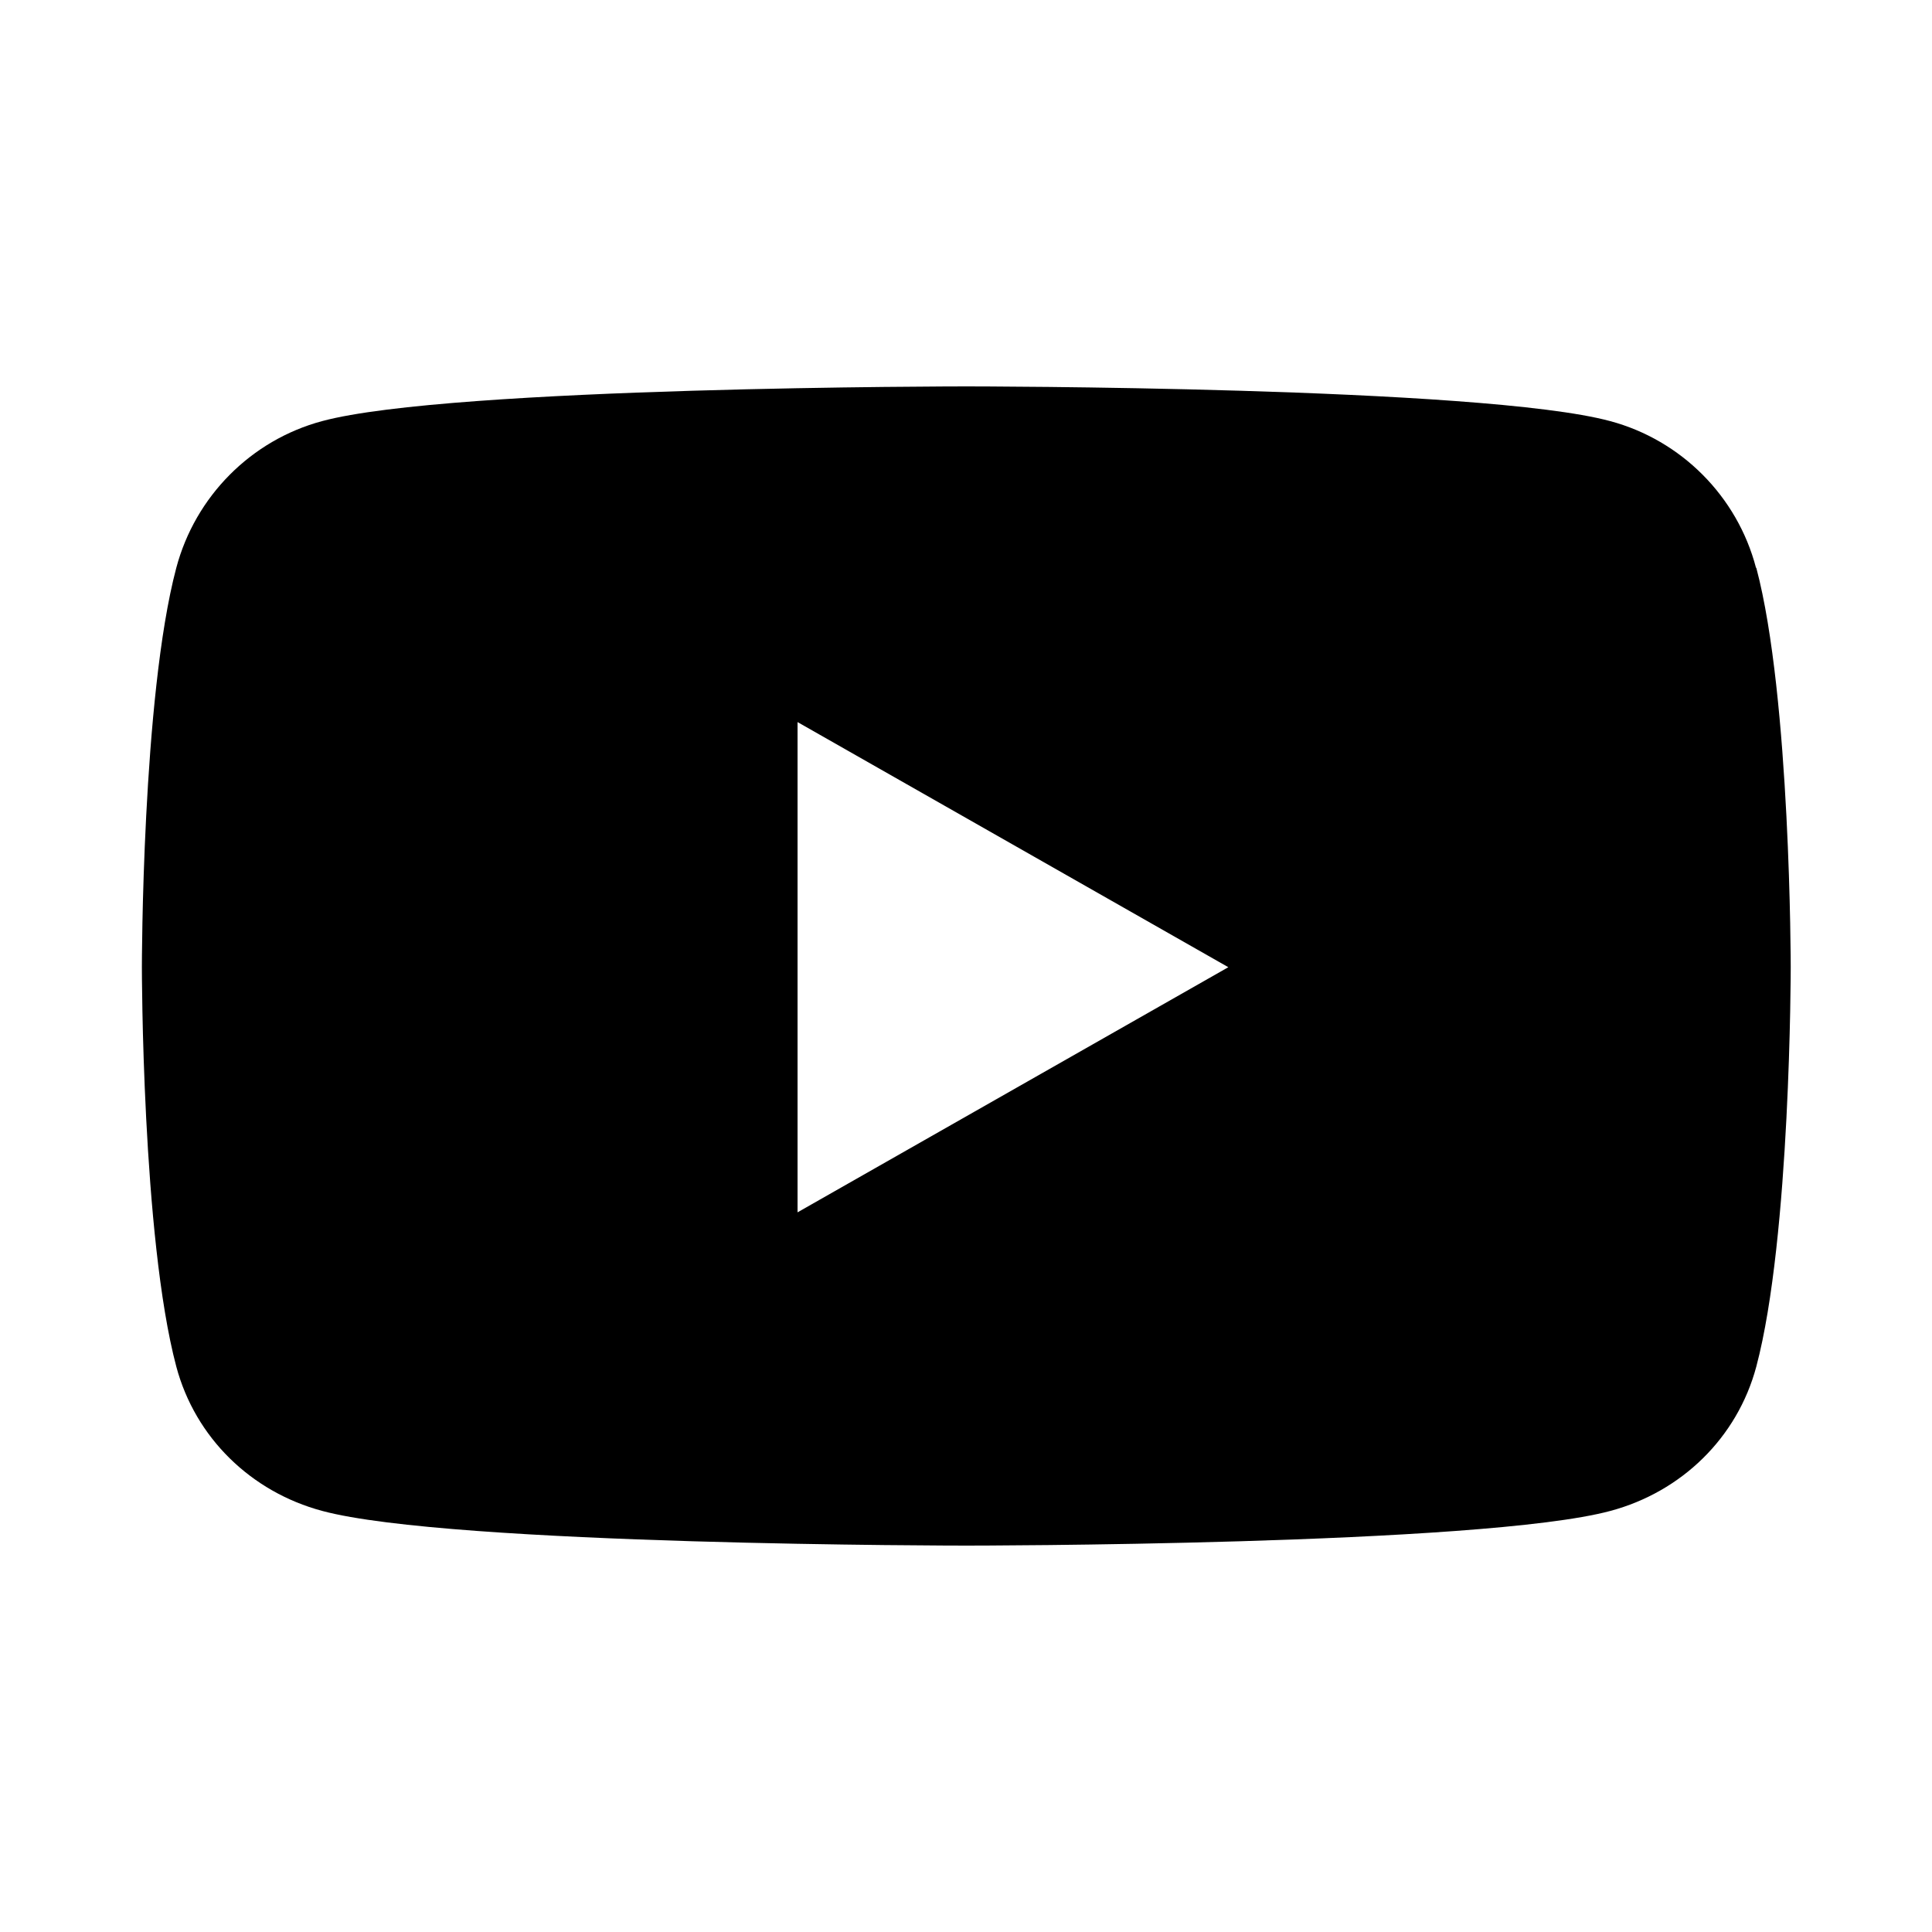
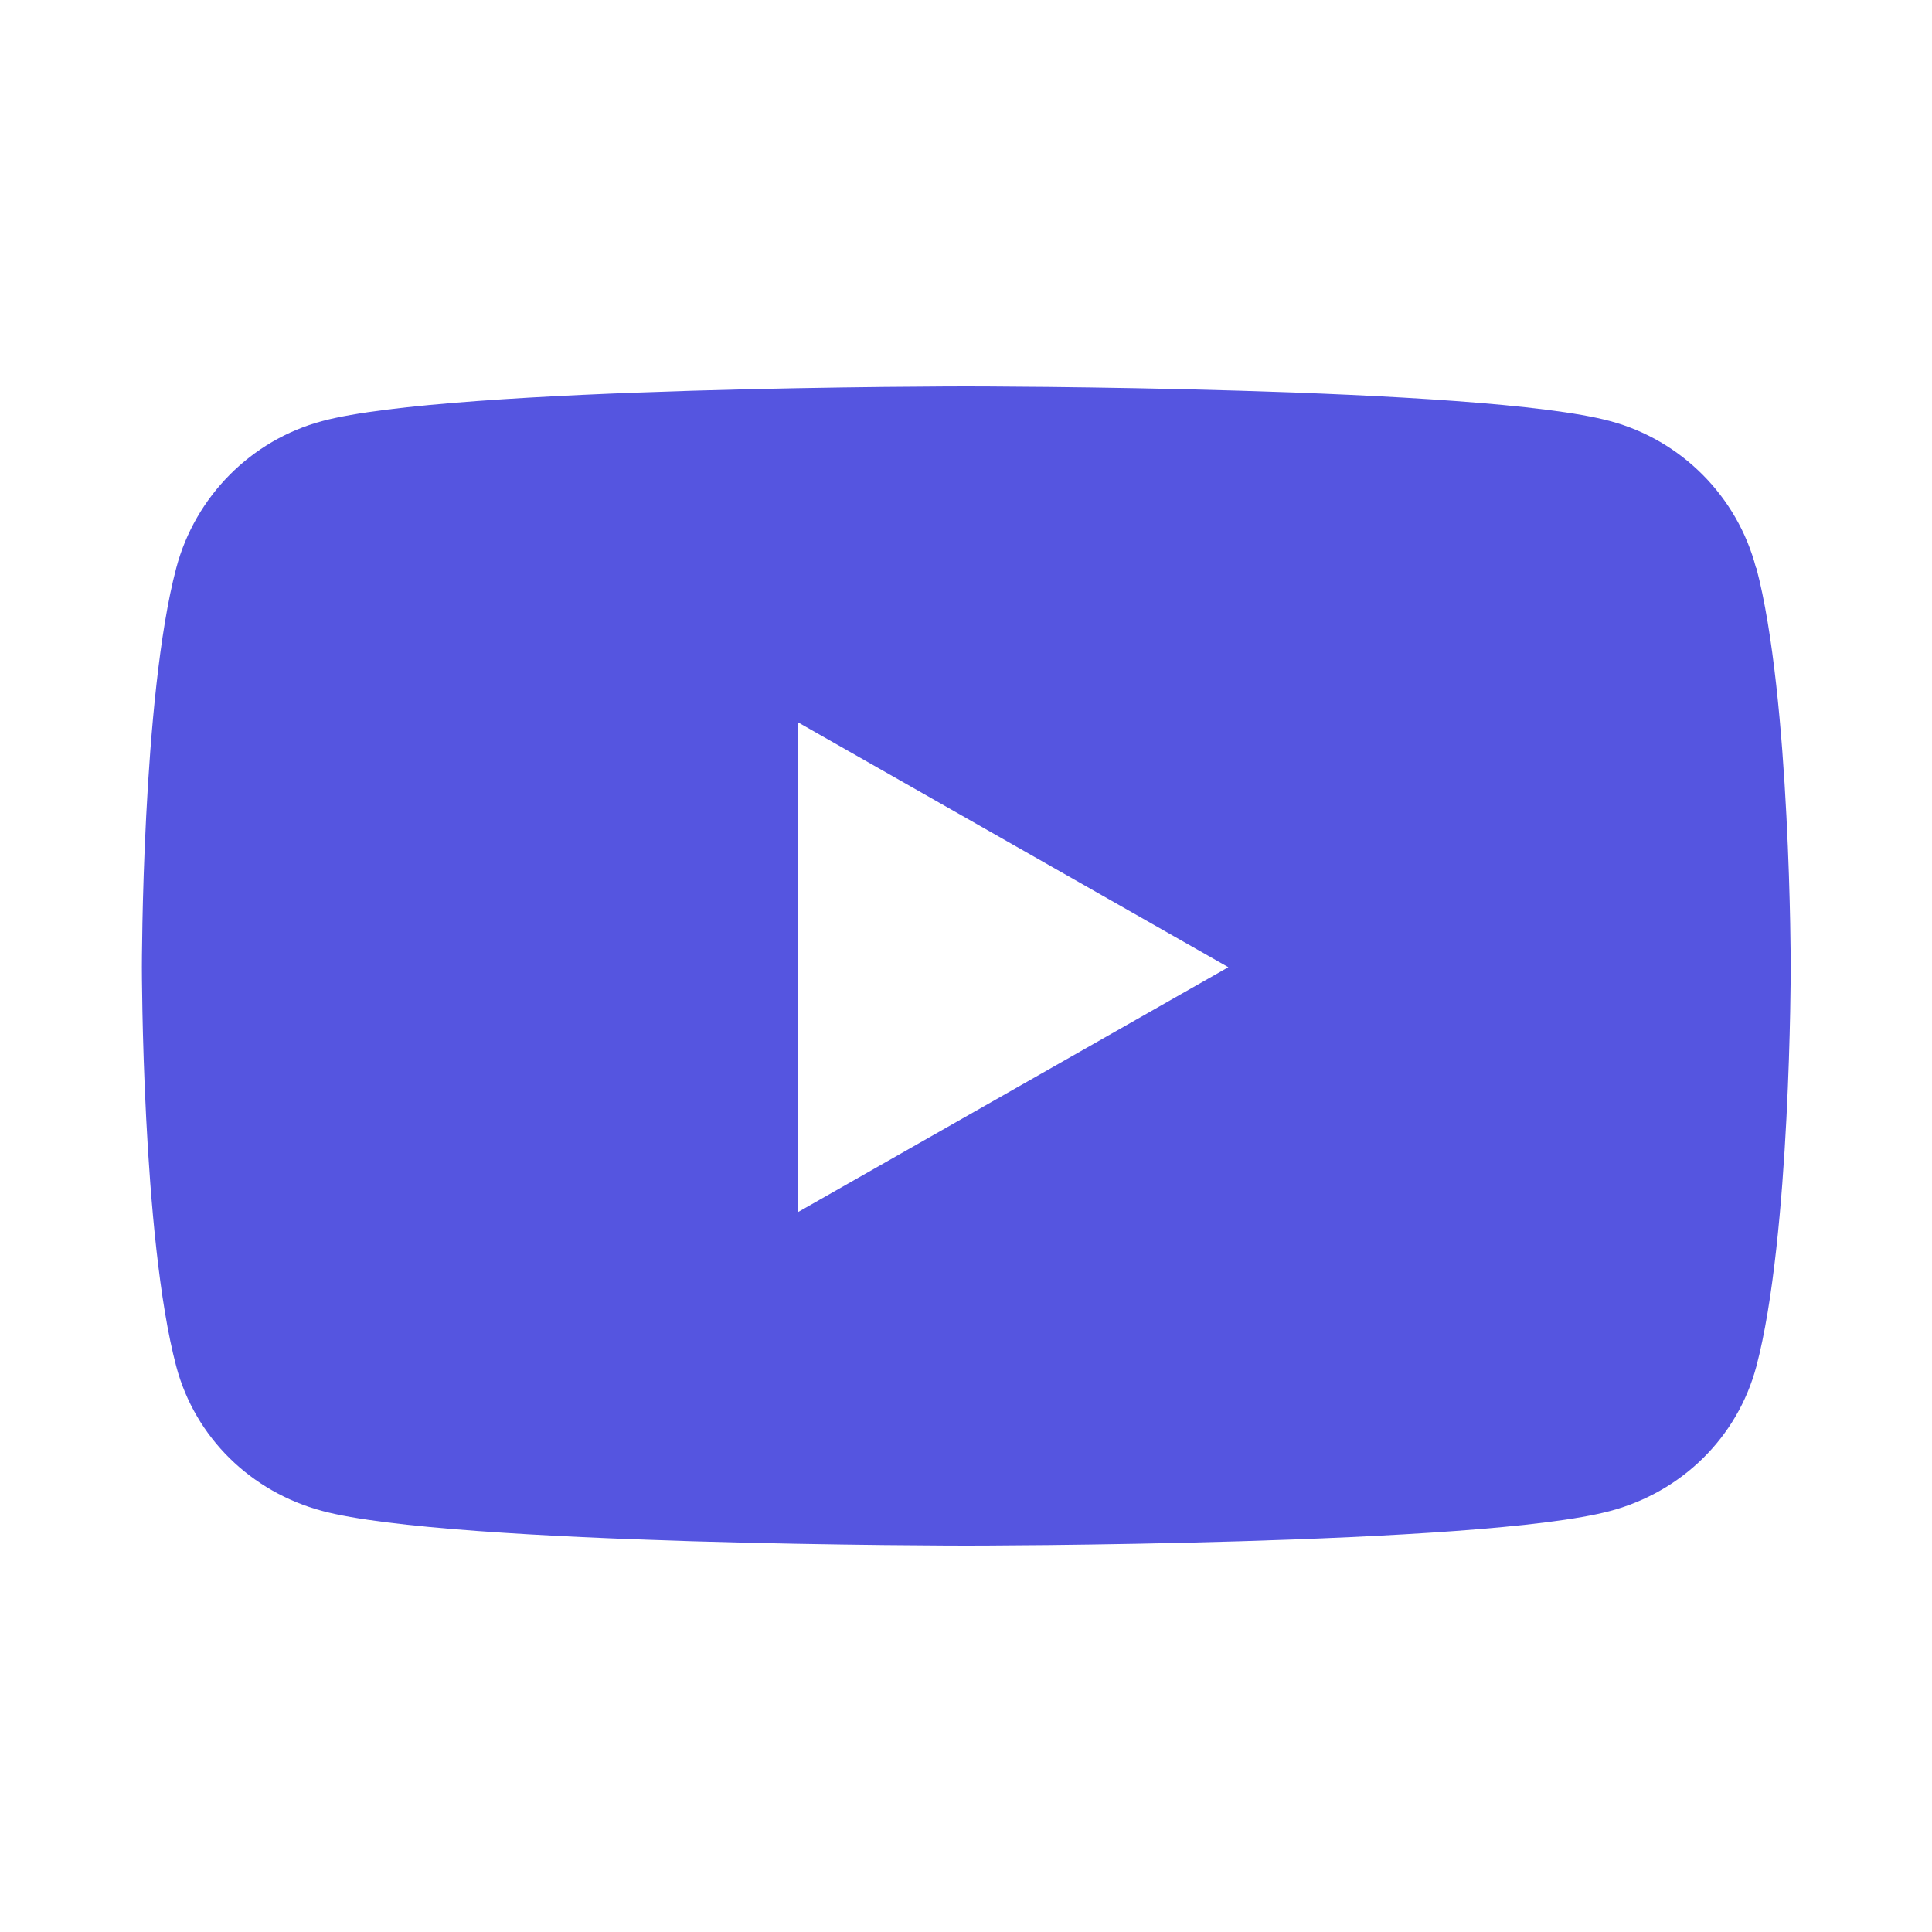
<svg xmlns="http://www.w3.org/2000/svg" viewBox="0 0 640 640">
-   <path d="M581.7 188.1C575.5 164.4 556.9 145.8 533.4 139.5C490.9 128 320.1 128 320.1 128C320.1 128 149.3 128 106.7 139.5C83.2 145.8 64.7 164.4 58.4 188.1C47 231 47 320.4 47 320.4C47 320.4 47 409.8 58.4 452.7C64.7 476.3 83.2 494.2 106.7 500.5C149.3 512 320.1 512 320.1 512C320.1 512 490.9 512 533.5 500.5C557 494.2 575.5 476.3 581.8 452.7C593.2 409.8 593.2 320.4 593.2 320.4C593.2 320.4 593.2 231 581.8 188.1zM264.2 401.6L264.2 239.2L406.9 320.4L264.2 401.6z" />
+   <path d="M581.7 188.1C575.5 164.4 556.9 145.8 533.4 139.5C490.9 128 320.1 128 320.1 128C320.1 128 149.3 128 106.7 139.5C83.2 145.8 64.7 164.4 58.4 188.1C47 231 47 320.4 47 320.4C47 320.4 47 409.8 58.4 452.7C64.7 476.3 83.2 494.2 106.7 500.5C149.3 512 320.1 512 320.1 512C320.1 512 490.9 512 533.5 500.5C557 494.2 575.5 476.3 581.8 452.7C593.2 409.8 593.2 320.4 593.2 320.4C593.2 320.4 593.2 231 581.8 188.1zM264.2 401.6L264.2 239.2L406.9 320.4L264.2 401.6z" fill="rgb(85, 85, 224)" />
</svg>
